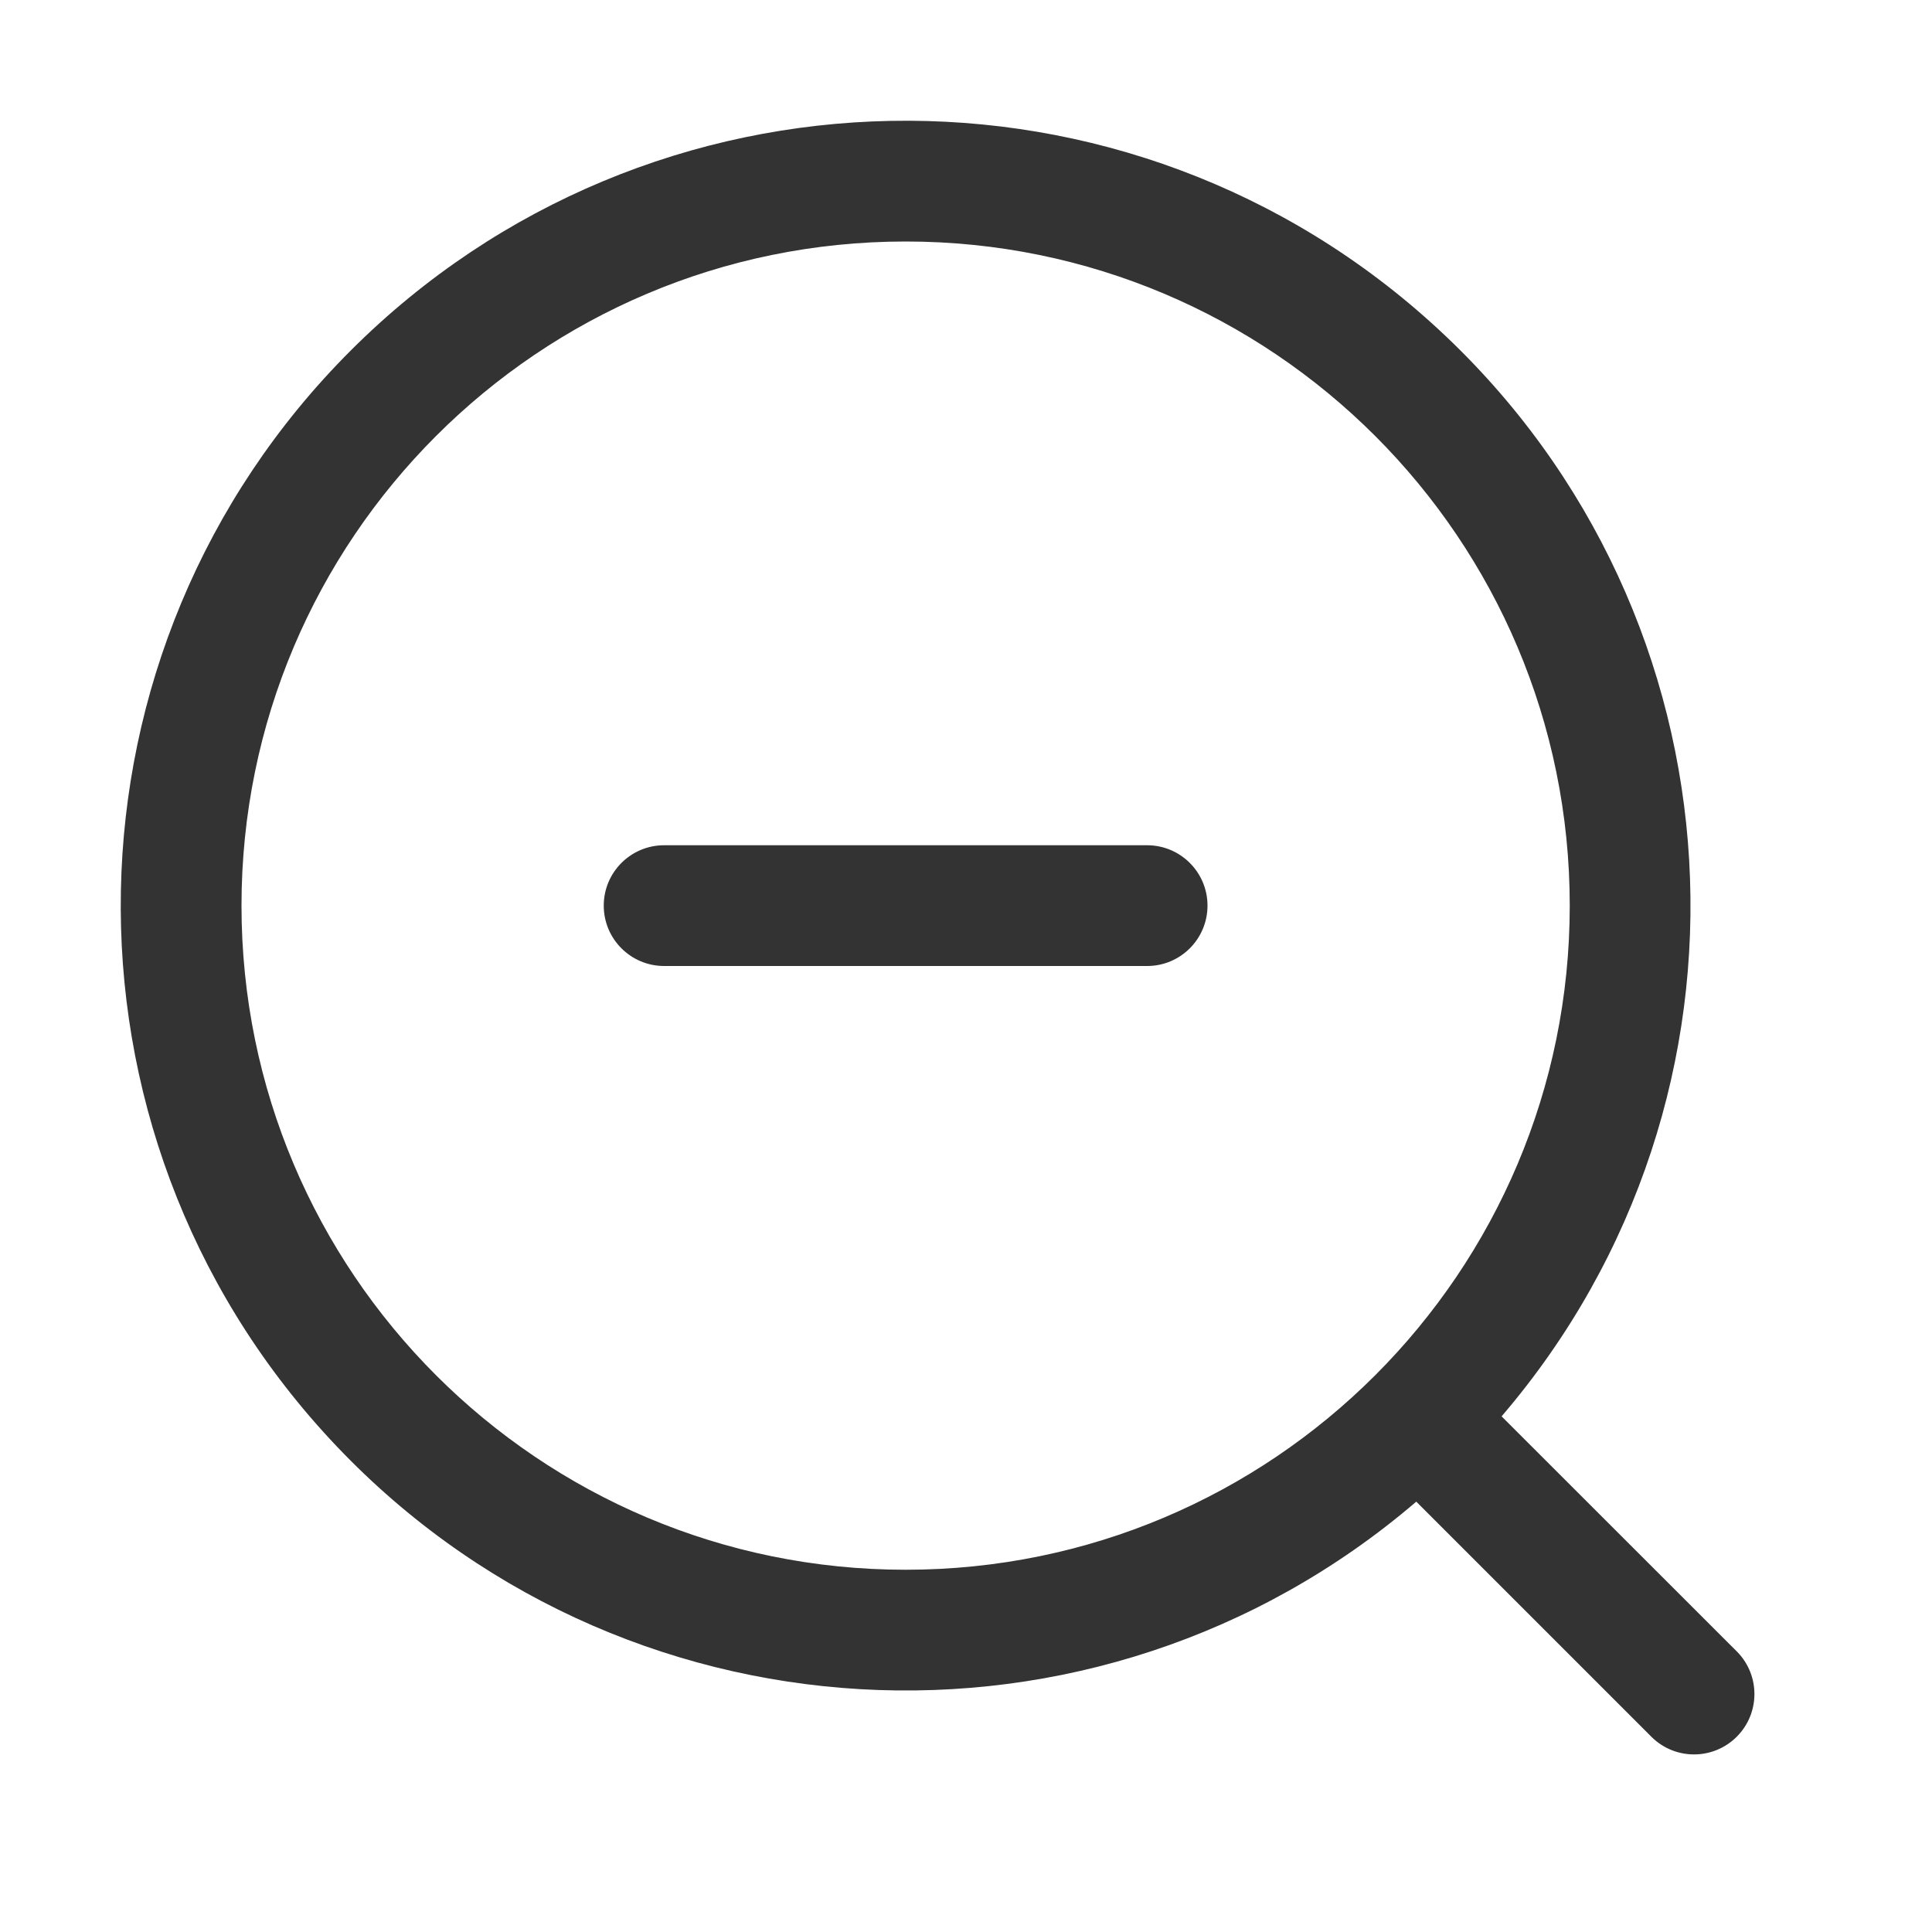
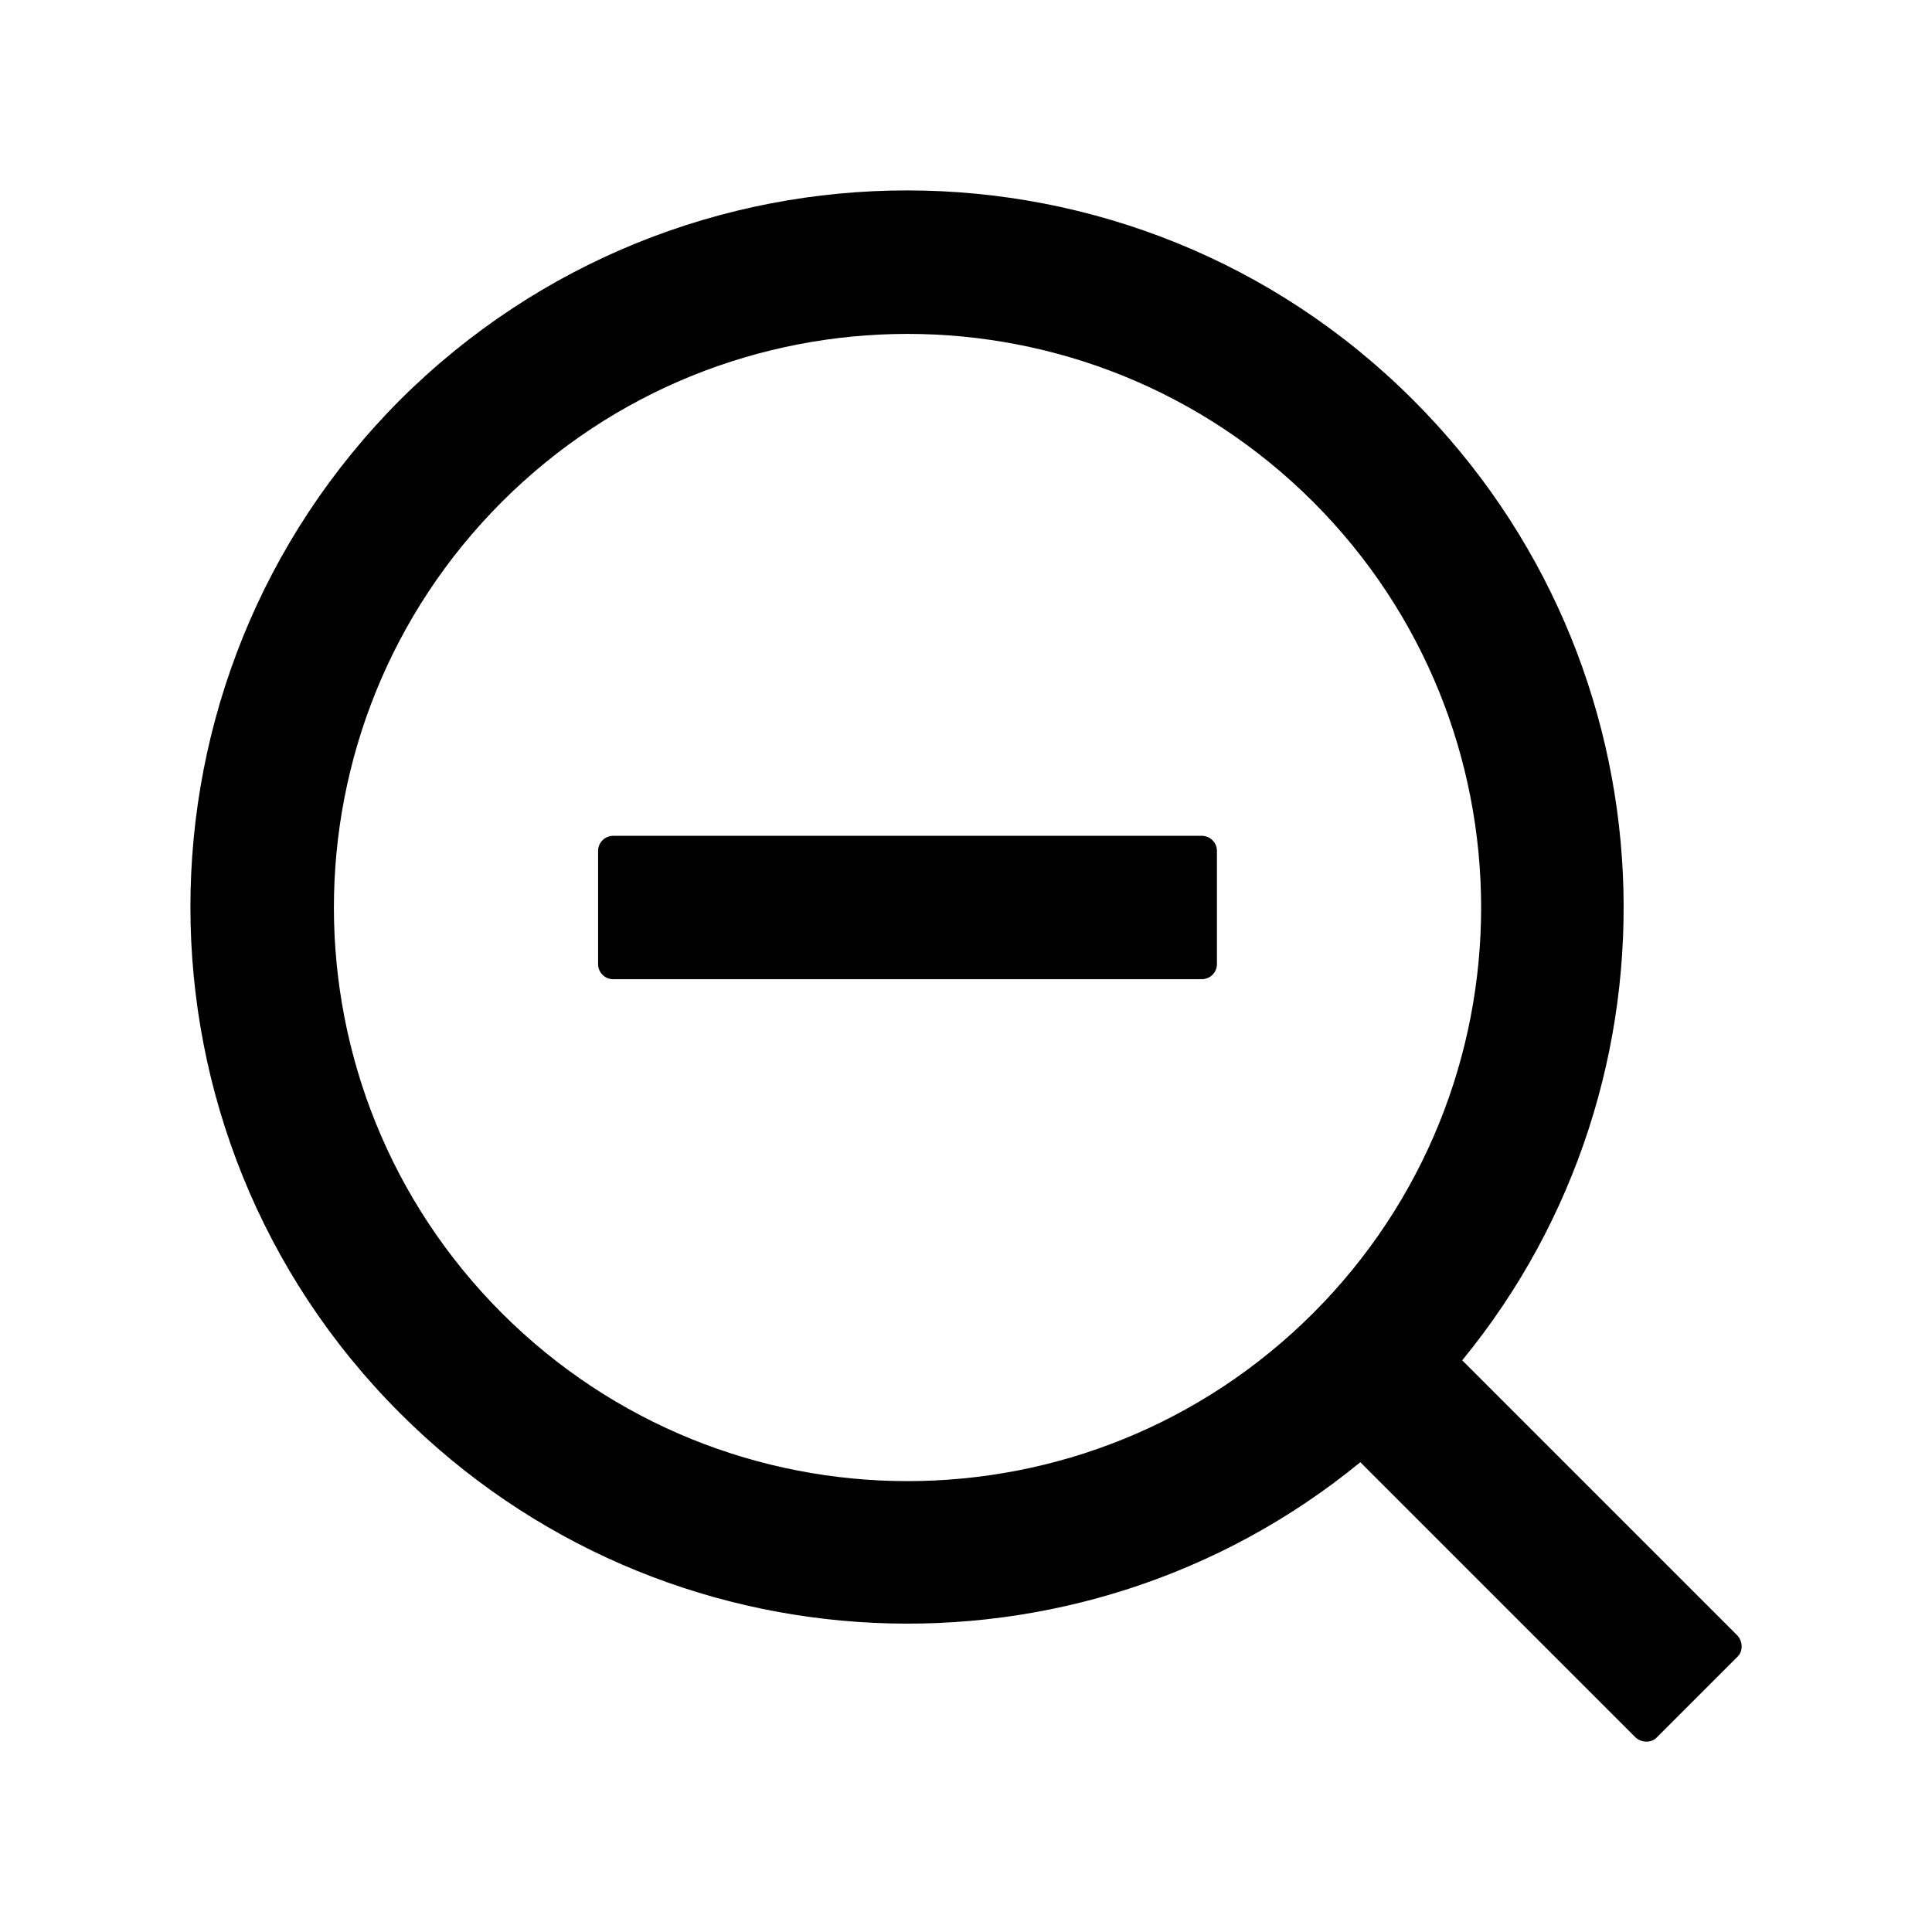
- <svg xmlns="http://www.w3.org/2000/svg" class="icon" width="200" height="200" viewBox="0 0 1024 1024">
-   <path fill="#333" d="M795.904 750.72l124.992 124.928a32 32 0 01-45.248 45.248L750.656 795.904a416 416 0 1145.248-45.248zM480 832a352 352 0 100-704 352 352 0 000 704zM352 448h256a32 32 0 010 64H352a32 32 0 010-64z" />
+ <svg xmlns="http://www.w3.org/2000/svg" class="icon" viewBox="0 0 1024 1024">
+   <path d="M637 443H325c-4.4 0-8 3.6-8 8v60c0 4.4 3.6 8 8 8h312c4.4 0 8-3.6 8-8v-60c0-4.4-3.6-8-8-8zm284 424L775 721c122.1-148.9 113.6-369.5-26-509-148-148.1-388.4-148.1-537 0-148.1 148.6-148.1 389 0 537 139.5 139.6 360.1 148.1 509 26l146 146c3.2 2.8 8.3 2.8 11 0l43-43c2.8-2.7 2.8-7.8 0-11zM696 696c-118.8 118.7-311.2 118.7-430 0-118.7-118.8-118.7-311.2 0-430 118.8-118.7 311.2-118.7 430 0 118.7 118.8 118.7 311.2 0 430z" />
</svg>
